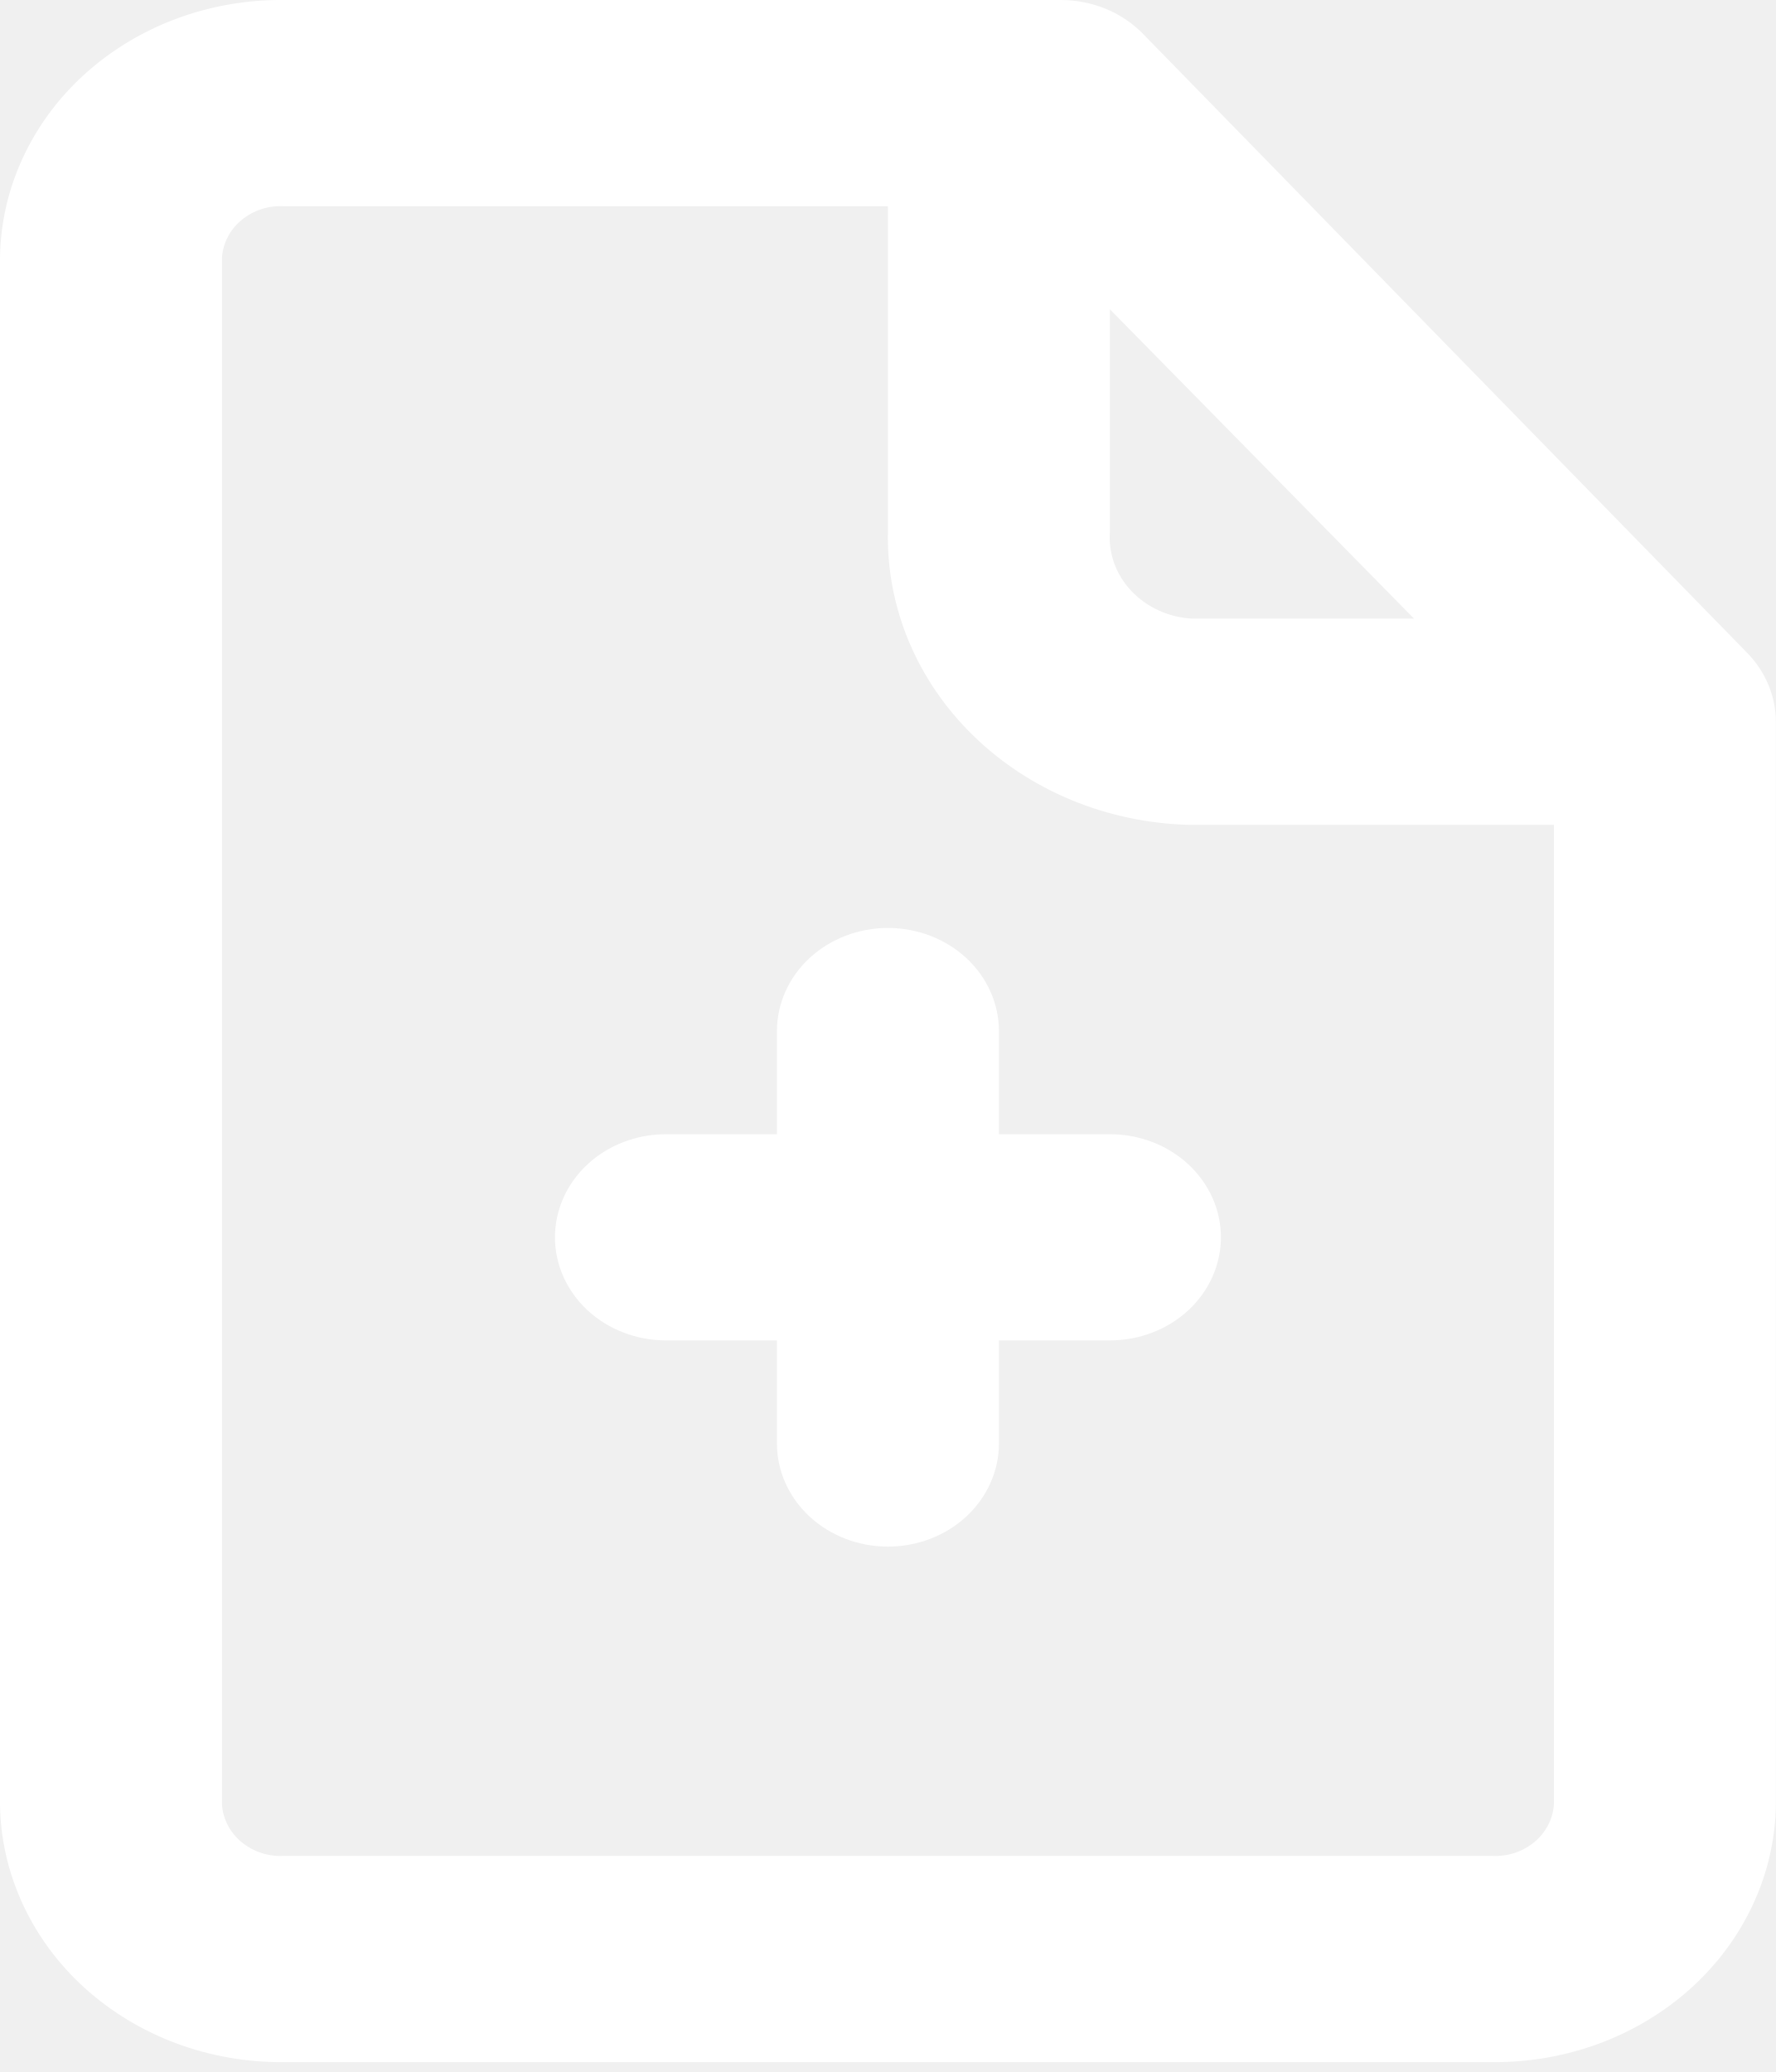
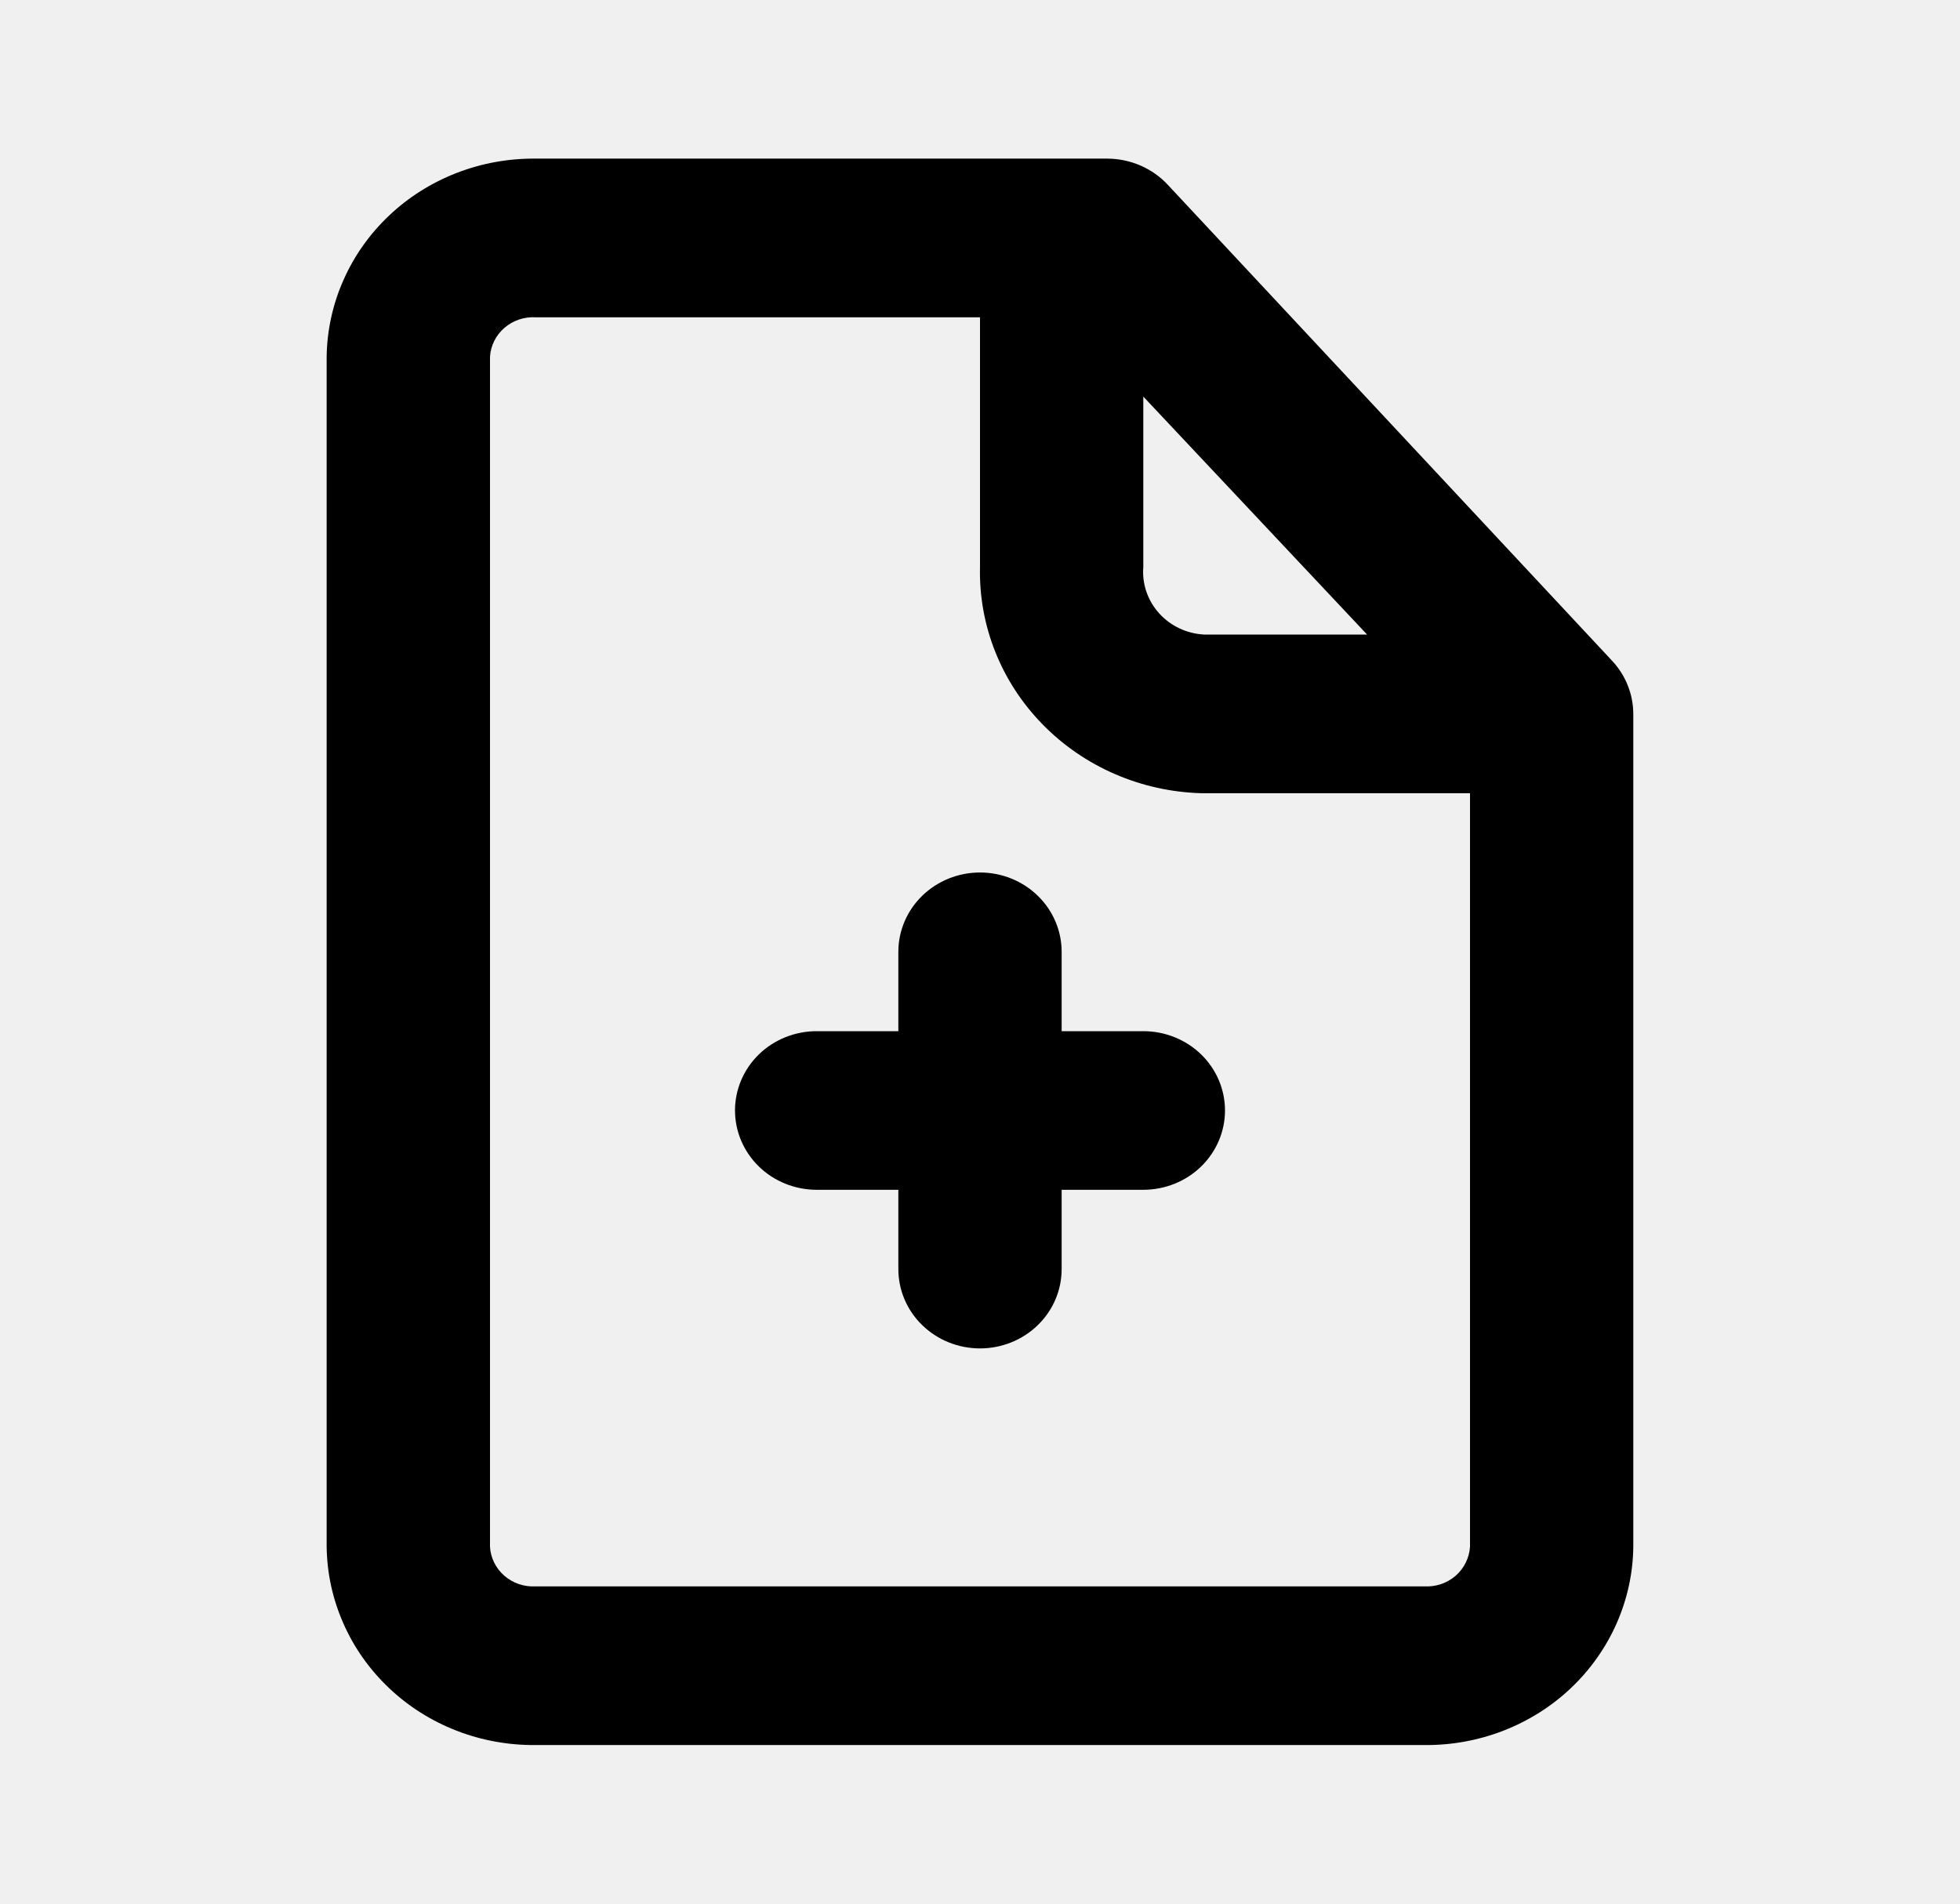
- <svg xmlns="http://www.w3.org/2000/svg" width="30" height="35" viewBox="0 0 30 35" fill="none">
-   <path d="M29.512 11.025L19.312 0.575C19.137 0.395 18.923 0.25 18.684 0.151C18.445 0.052 18.187 0.001 17.925 0H4.8C4.177 -0.007 3.559 0.101 2.98 0.316C2.402 0.531 1.875 0.85 1.429 1.254C0.983 1.658 0.628 2.14 0.383 2.672C0.137 3.204 0.007 3.776 0 4.354V30.479C0.007 31.057 0.137 31.629 0.383 32.161C0.628 32.693 0.983 33.175 1.429 33.579C1.875 33.983 2.402 34.302 2.98 34.517C3.559 34.732 4.177 34.84 4.8 34.833H25.2C25.823 34.84 26.441 34.732 27.02 34.517C27.598 34.302 28.125 33.983 28.571 33.579C29.017 33.175 29.372 32.693 29.617 32.161C29.863 31.629 29.993 31.057 30 30.479V12.192C29.999 11.76 29.825 11.344 29.512 11.025V11.025ZM18.75 5.225L23.887 10.45H20.137C19.941 10.439 19.749 10.392 19.573 10.311C19.396 10.23 19.239 10.118 19.11 9.98C18.98 9.842 18.882 9.682 18.82 9.508C18.759 9.335 18.735 9.152 18.75 8.97V5.225ZM25.2 31.349H4.8C4.669 31.357 4.539 31.34 4.415 31.3C4.292 31.26 4.178 31.197 4.08 31.116C3.983 31.036 3.903 30.938 3.847 30.828C3.79 30.719 3.757 30.6 3.75 30.479V4.354C3.757 4.233 3.79 4.114 3.847 4.005C3.903 3.895 3.983 3.797 4.08 3.717C4.178 3.636 4.292 3.573 4.415 3.533C4.539 3.493 4.669 3.476 4.8 3.484H15V8.97C14.97 10.253 15.487 11.495 16.439 12.424C17.391 13.354 18.7 13.897 20.081 13.933H26.25V30.479C26.243 30.6 26.21 30.719 26.153 30.828C26.096 30.938 26.017 31.036 25.92 31.116C25.822 31.197 25.708 31.26 25.585 31.3C25.461 31.34 25.331 31.357 25.2 31.349Z" fill="white" />
-   <path d="M18.75 19.159H16.875V17.417C16.875 16.955 16.677 16.512 16.326 16.185C15.974 15.859 15.497 15.675 15 15.675C14.503 15.675 14.026 15.859 13.674 16.185C13.322 16.512 13.125 16.955 13.125 17.417V19.159H11.25C10.753 19.159 10.276 19.342 9.924 19.669C9.573 19.995 9.375 20.438 9.375 20.9C9.375 21.362 9.573 21.805 9.924 22.132C10.276 22.458 10.753 22.642 11.25 22.642H13.125V24.383C13.125 24.845 13.322 25.288 13.674 25.615C14.026 25.942 14.503 26.125 15 26.125C15.497 26.125 15.974 25.942 16.326 25.615C16.677 25.288 16.875 24.845 16.875 24.383V22.642H18.75C19.247 22.642 19.724 22.458 20.076 22.132C20.427 21.805 20.625 21.362 20.625 20.9C20.625 20.438 20.427 19.995 20.076 19.669C19.724 19.342 19.247 19.159 18.75 19.159Z" fill="white" />
+ <svg xmlns="http://www.w3.org/2000/svg" width="35" height="34" viewBox="0 0 35 34" fill="none">
+   <path d="M28.787 11.801L20.854 3.301C20.718 3.154 20.551 3.037 20.365 2.956C20.179 2.876 19.978 2.834 19.775 2.833H9.566C9.082 2.828 8.601 2.915 8.151 3.09C7.701 3.265 7.291 3.524 6.945 3.853C6.598 4.182 6.321 4.574 6.131 5.007C5.94 5.439 5.839 5.904 5.833 6.375V27.625C5.839 28.096 5.94 28.561 6.131 28.993C6.321 29.426 6.598 29.818 6.945 30.147C7.291 30.476 7.701 30.735 8.151 30.91C8.601 31.085 9.082 31.172 9.566 31.167H25.433C25.918 31.172 26.398 31.085 26.848 30.91C27.298 30.735 27.708 30.476 28.055 30.147C28.401 29.818 28.678 29.426 28.869 28.993C29.059 28.561 29.161 28.096 29.166 27.625V12.75C29.165 12.399 29.03 12.061 28.787 11.801ZM20.416 7.083L24.412 11.333H21.495C21.343 11.324 21.193 11.286 21.056 11.22C20.919 11.155 20.797 11.063 20.696 10.951C20.596 10.839 20.519 10.709 20.471 10.567C20.423 10.426 20.404 10.277 20.416 10.129V7.083ZM25.433 28.333H9.566C9.465 28.339 9.363 28.325 9.267 28.293C9.171 28.26 9.083 28.21 9.007 28.144C8.931 28.078 8.869 27.998 8.825 27.909C8.781 27.82 8.755 27.724 8.75 27.625V6.375C8.755 6.276 8.781 6.18 8.825 6.091C8.869 6.002 8.931 5.922 9.007 5.856C9.083 5.79 9.171 5.74 9.267 5.707C9.363 5.675 9.465 5.661 9.566 5.667H17.5V10.129C17.476 11.173 17.878 12.183 18.619 12.939C19.359 13.696 20.378 14.137 21.452 14.167H26.25V27.625C26.244 27.724 26.218 27.82 26.174 27.909C26.13 27.998 26.069 28.078 25.993 28.144C25.917 28.21 25.828 28.26 25.732 28.293C25.636 28.325 25.535 28.339 25.433 28.333Z" fill="black" />
+   <path d="M20.417 18.417H18.958V17C18.958 16.624 18.805 16.264 18.531 15.998C18.258 15.732 17.887 15.583 17.5 15.583C17.113 15.583 16.742 15.732 16.469 15.998C16.195 16.264 16.042 16.624 16.042 17V18.417H14.583C14.197 18.417 13.826 18.566 13.552 18.831C13.279 19.097 13.125 19.457 13.125 19.833C13.125 20.209 13.279 20.569 13.552 20.835C13.826 21.101 14.197 21.25 14.583 21.25H16.042V22.667C16.042 23.042 16.195 23.403 16.469 23.668C16.742 23.934 17.113 24.083 17.5 24.083C17.887 24.083 18.258 23.934 18.531 23.668C18.805 23.403 18.958 23.042 18.958 22.667V21.25H20.417C20.803 21.25 21.174 21.101 21.448 20.835C21.721 20.569 21.875 20.209 21.875 19.833C21.875 19.457 21.721 19.097 21.448 18.831C21.174 18.566 20.803 18.417 20.417 18.417Z" fill="black" />
</svg>
